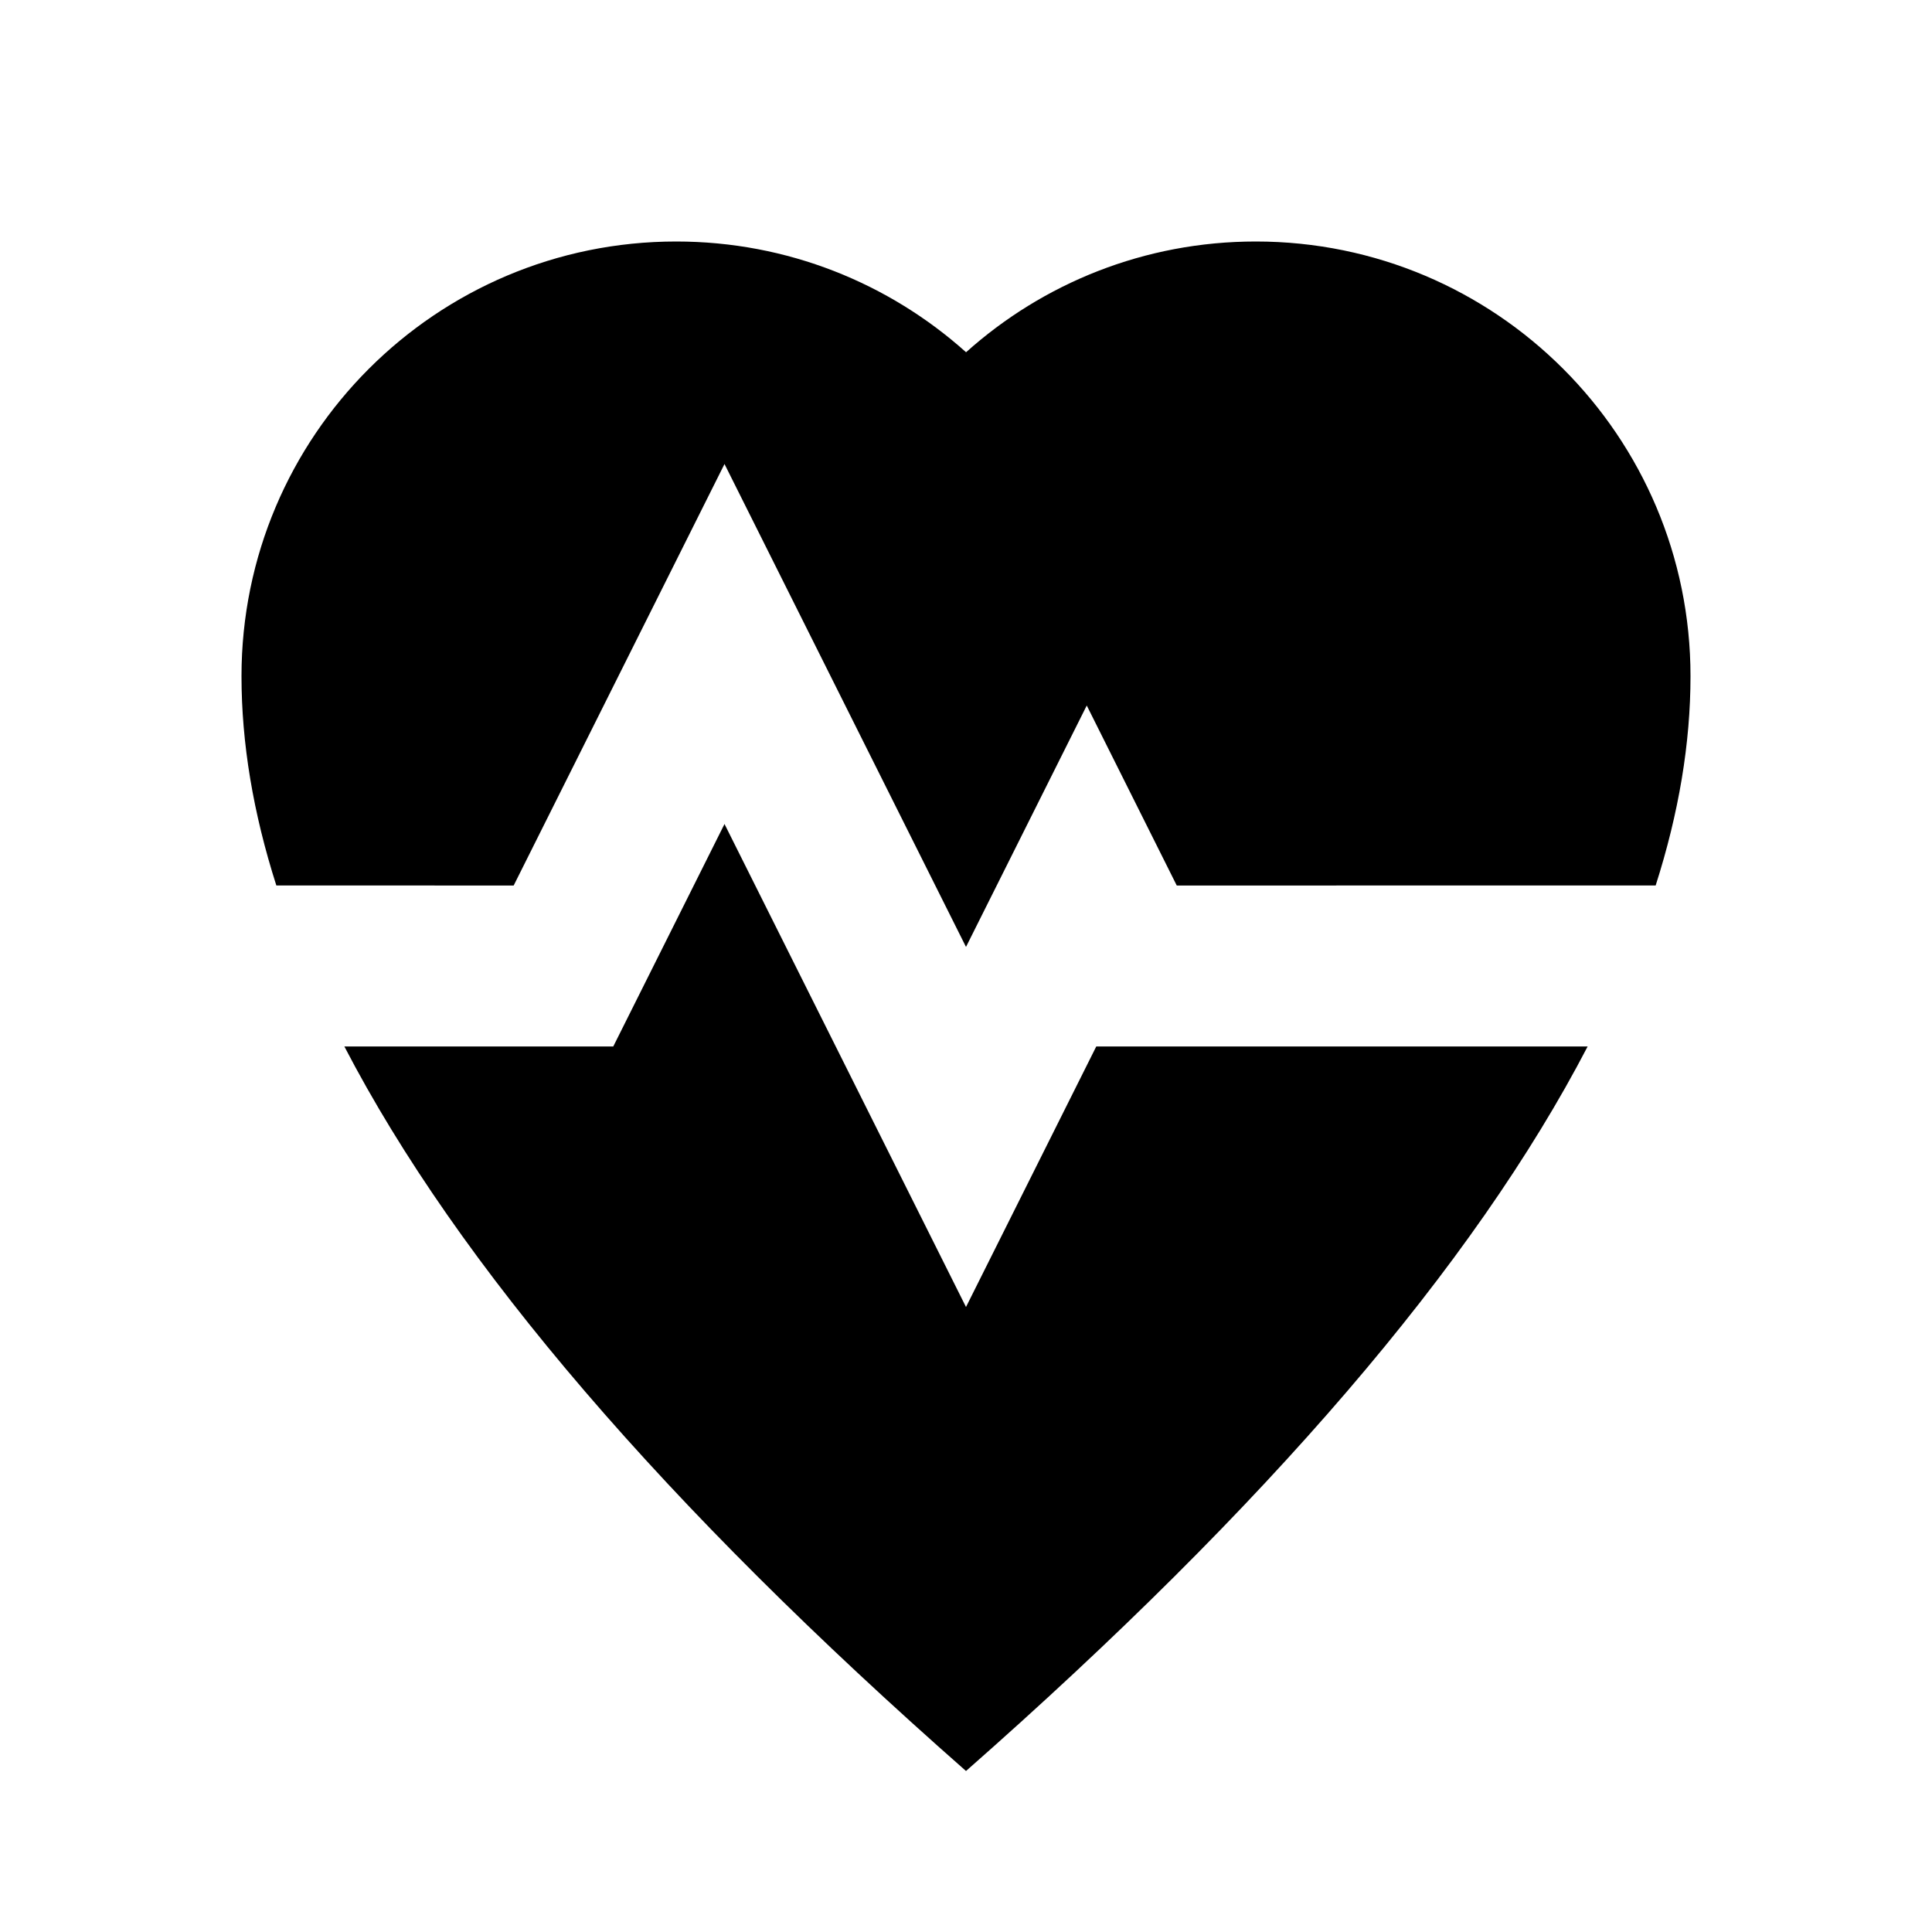
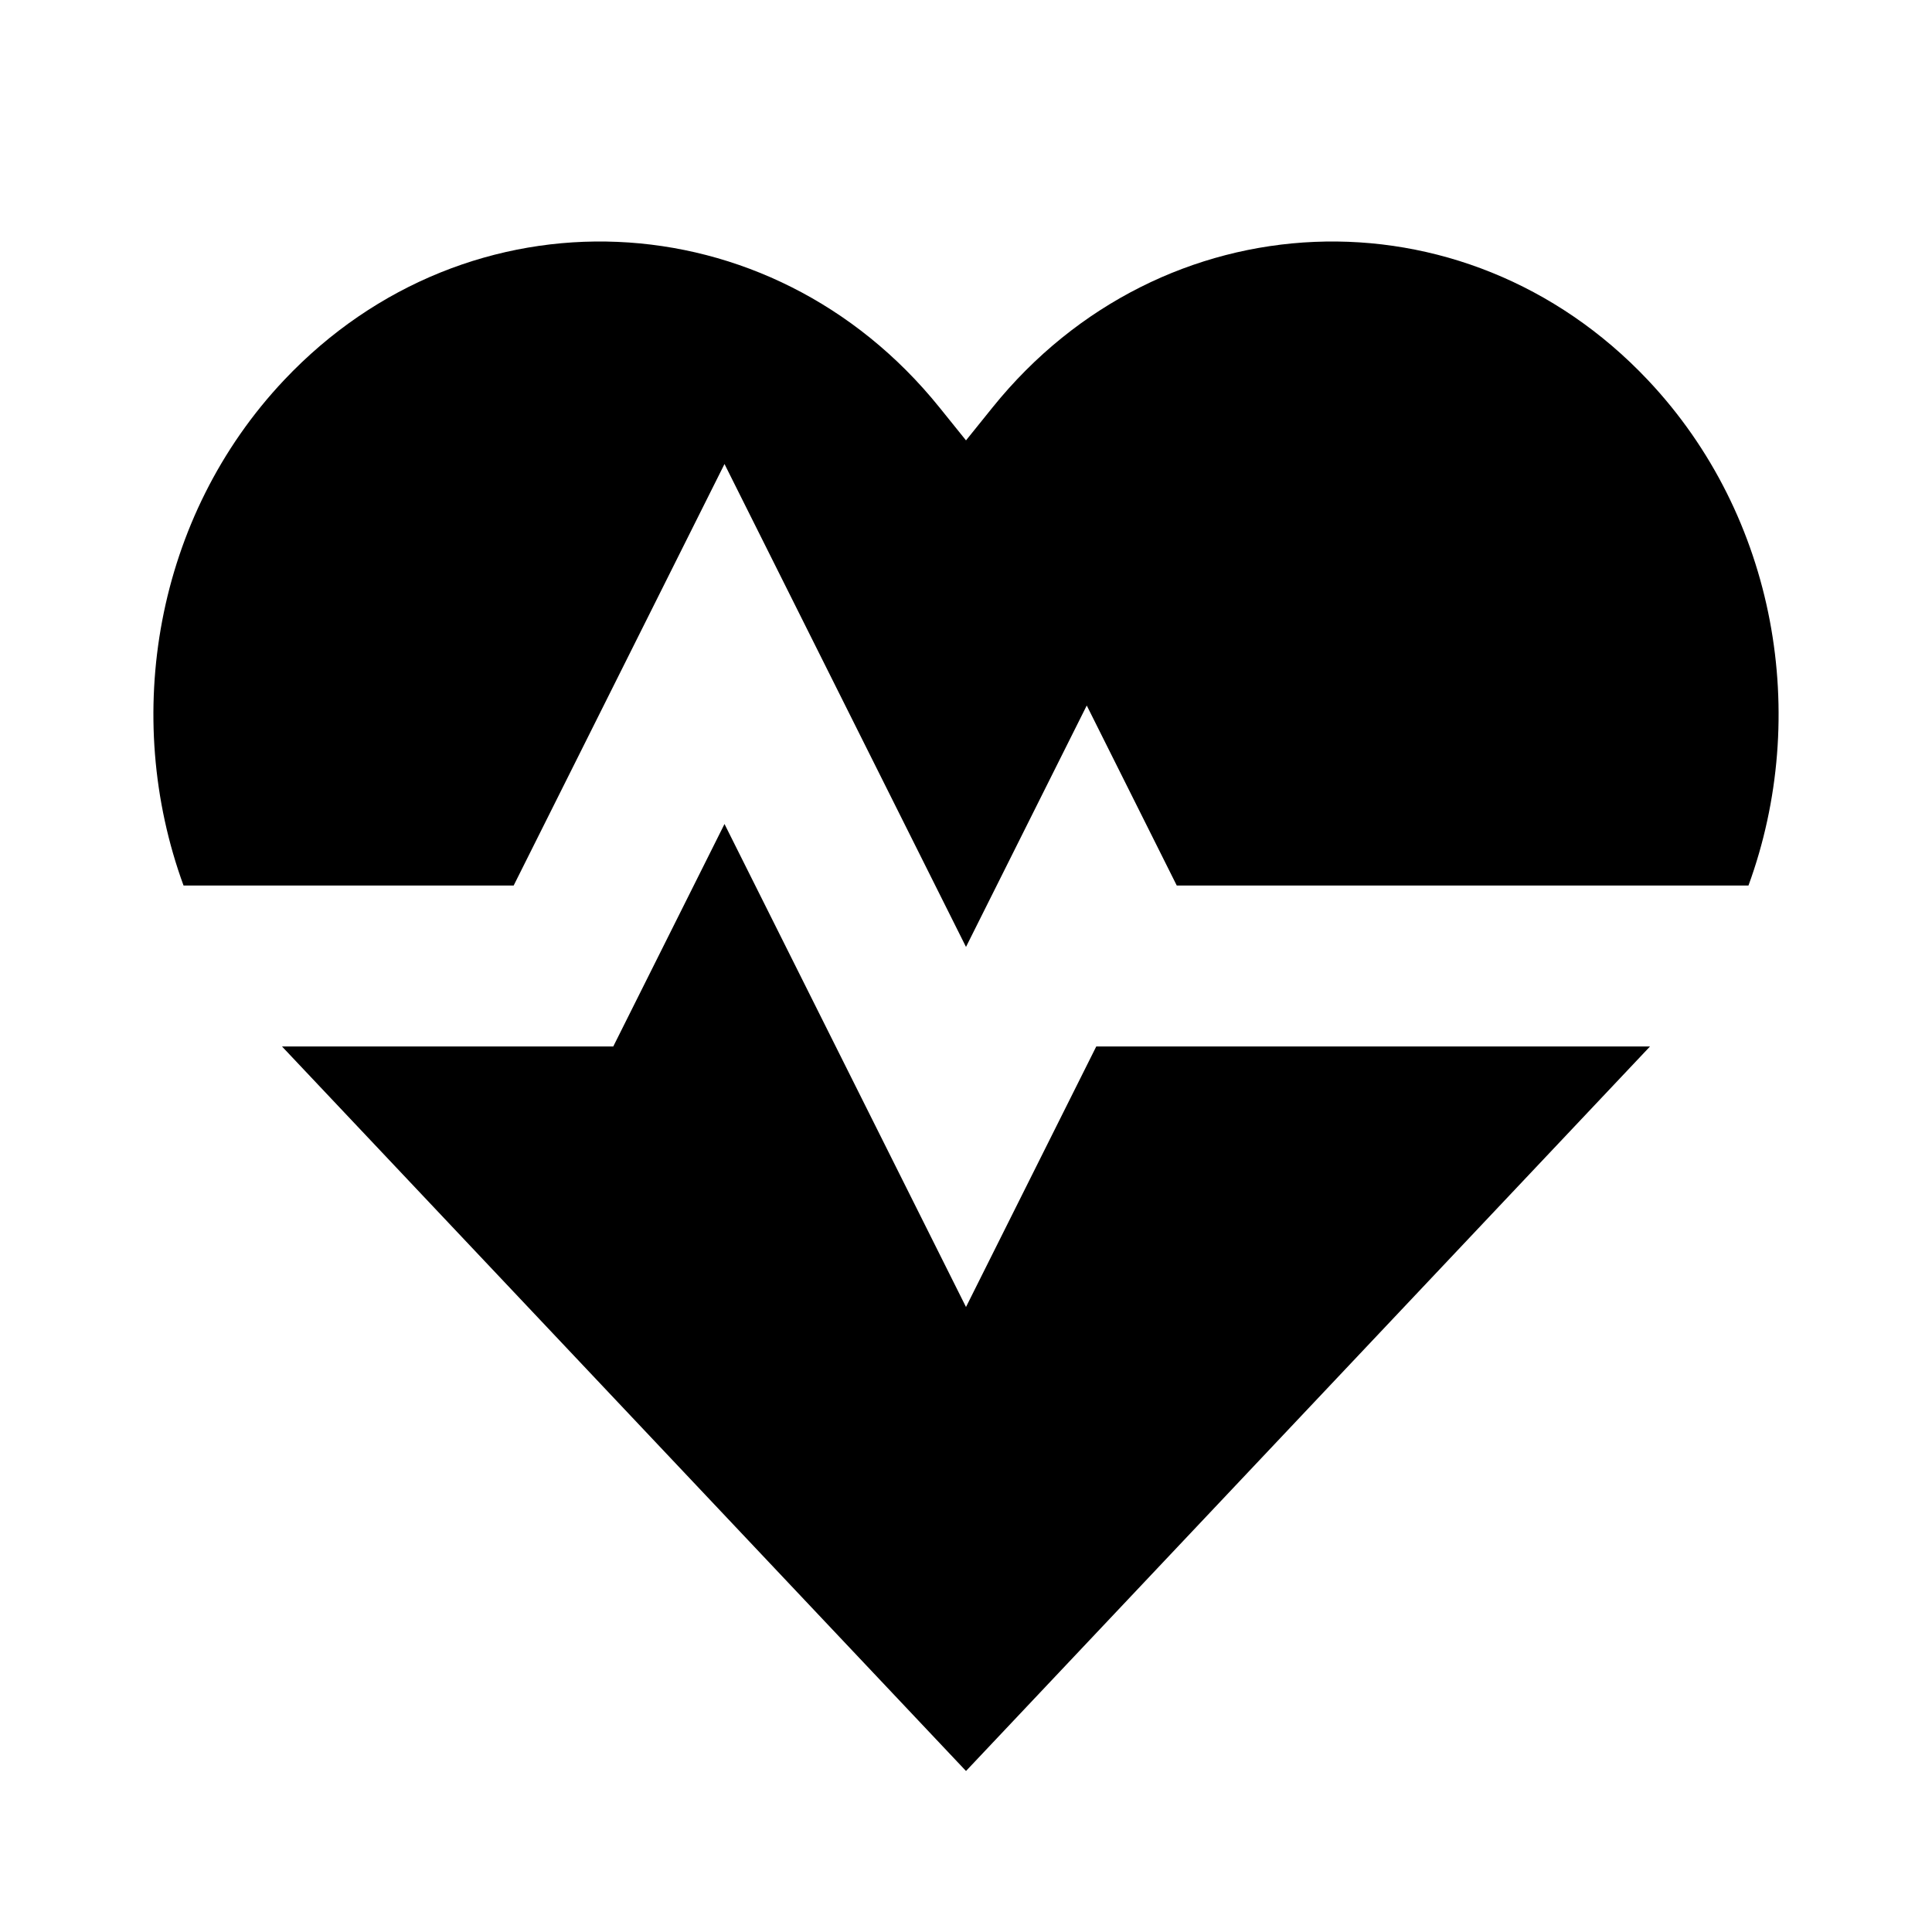
- <svg xmlns="http://www.w3.org/2000/svg" width="512px" height="512px" viewBox="0 0 512 512" version="1.1">
-   <g id="Page-1" stroke="none" stroke-width="1" fill="none" fill-rule="evenodd">
-     <g id="add" fill="#000000" transform="translate(64, 64)">
-       <path d="M128,154.368 L192,282.369 L226.517,213.333 L356.736,213.333 C326.678,271.16 271.766,335.16 192,405.333 C112.234,335.16 57.322,271.16 27.264,213.333 L98.518,213.333 L128,154.368 Z M268.8,1.42108547e-14 C332.423,1.42108547e-14 384,51.577 384,115.2 C384,132.924 380.922,151.413 374.765,170.666 L247.851,170.667 L224,122.964 L192,186.944 L128,58.964 L72.128,170.667 L9.235,170.666 C3.078,151.413 1.42108547e-14,132.924 1.42108547e-14,115.2 C1.42108547e-14,51.577 51.577,1.42108547e-14 115.2,1.42108547e-14 C144.713,1.42108547e-14 171.634,11.098 192.017,29.348 C212.383,11.091 239.296,1.42108547e-14 268.8,1.42108547e-14 Z" id="Combined-Shape" />
-     </g>
-   </g>
+ <svg xmlns="http://www.w3.org/2000/svg" width="512" height="512" viewBox="0 0 512 512" fill="none">
+   <path fill-rule="evenodd" clip-rule="evenodd" d="M248.959 107.967C204.155 52.359 124.11 49.012 75.307 100.706C41.115 136.923 32.226 189.791 48.639 234.667H136.128L192 122.964L256 250.944L288 186.964L311.851 234.667H463.363C479.775 189.792 470.886 136.923 436.695 100.706C387.891 49.013 307.847 52.359 263.042 107.967L256.001 116.706L248.959 107.967ZM437.26 277.333H290.518L256 346.369L192 218.368L162.518 277.333H74.742C74.929 277.535 75.118 277.735 75.307 277.936L255.911 469.237L256 469.333L256.001 469.333L436.695 277.936C436.884 277.736 437.072 277.535 437.26 277.333Z" fill="black" />
</svg>
